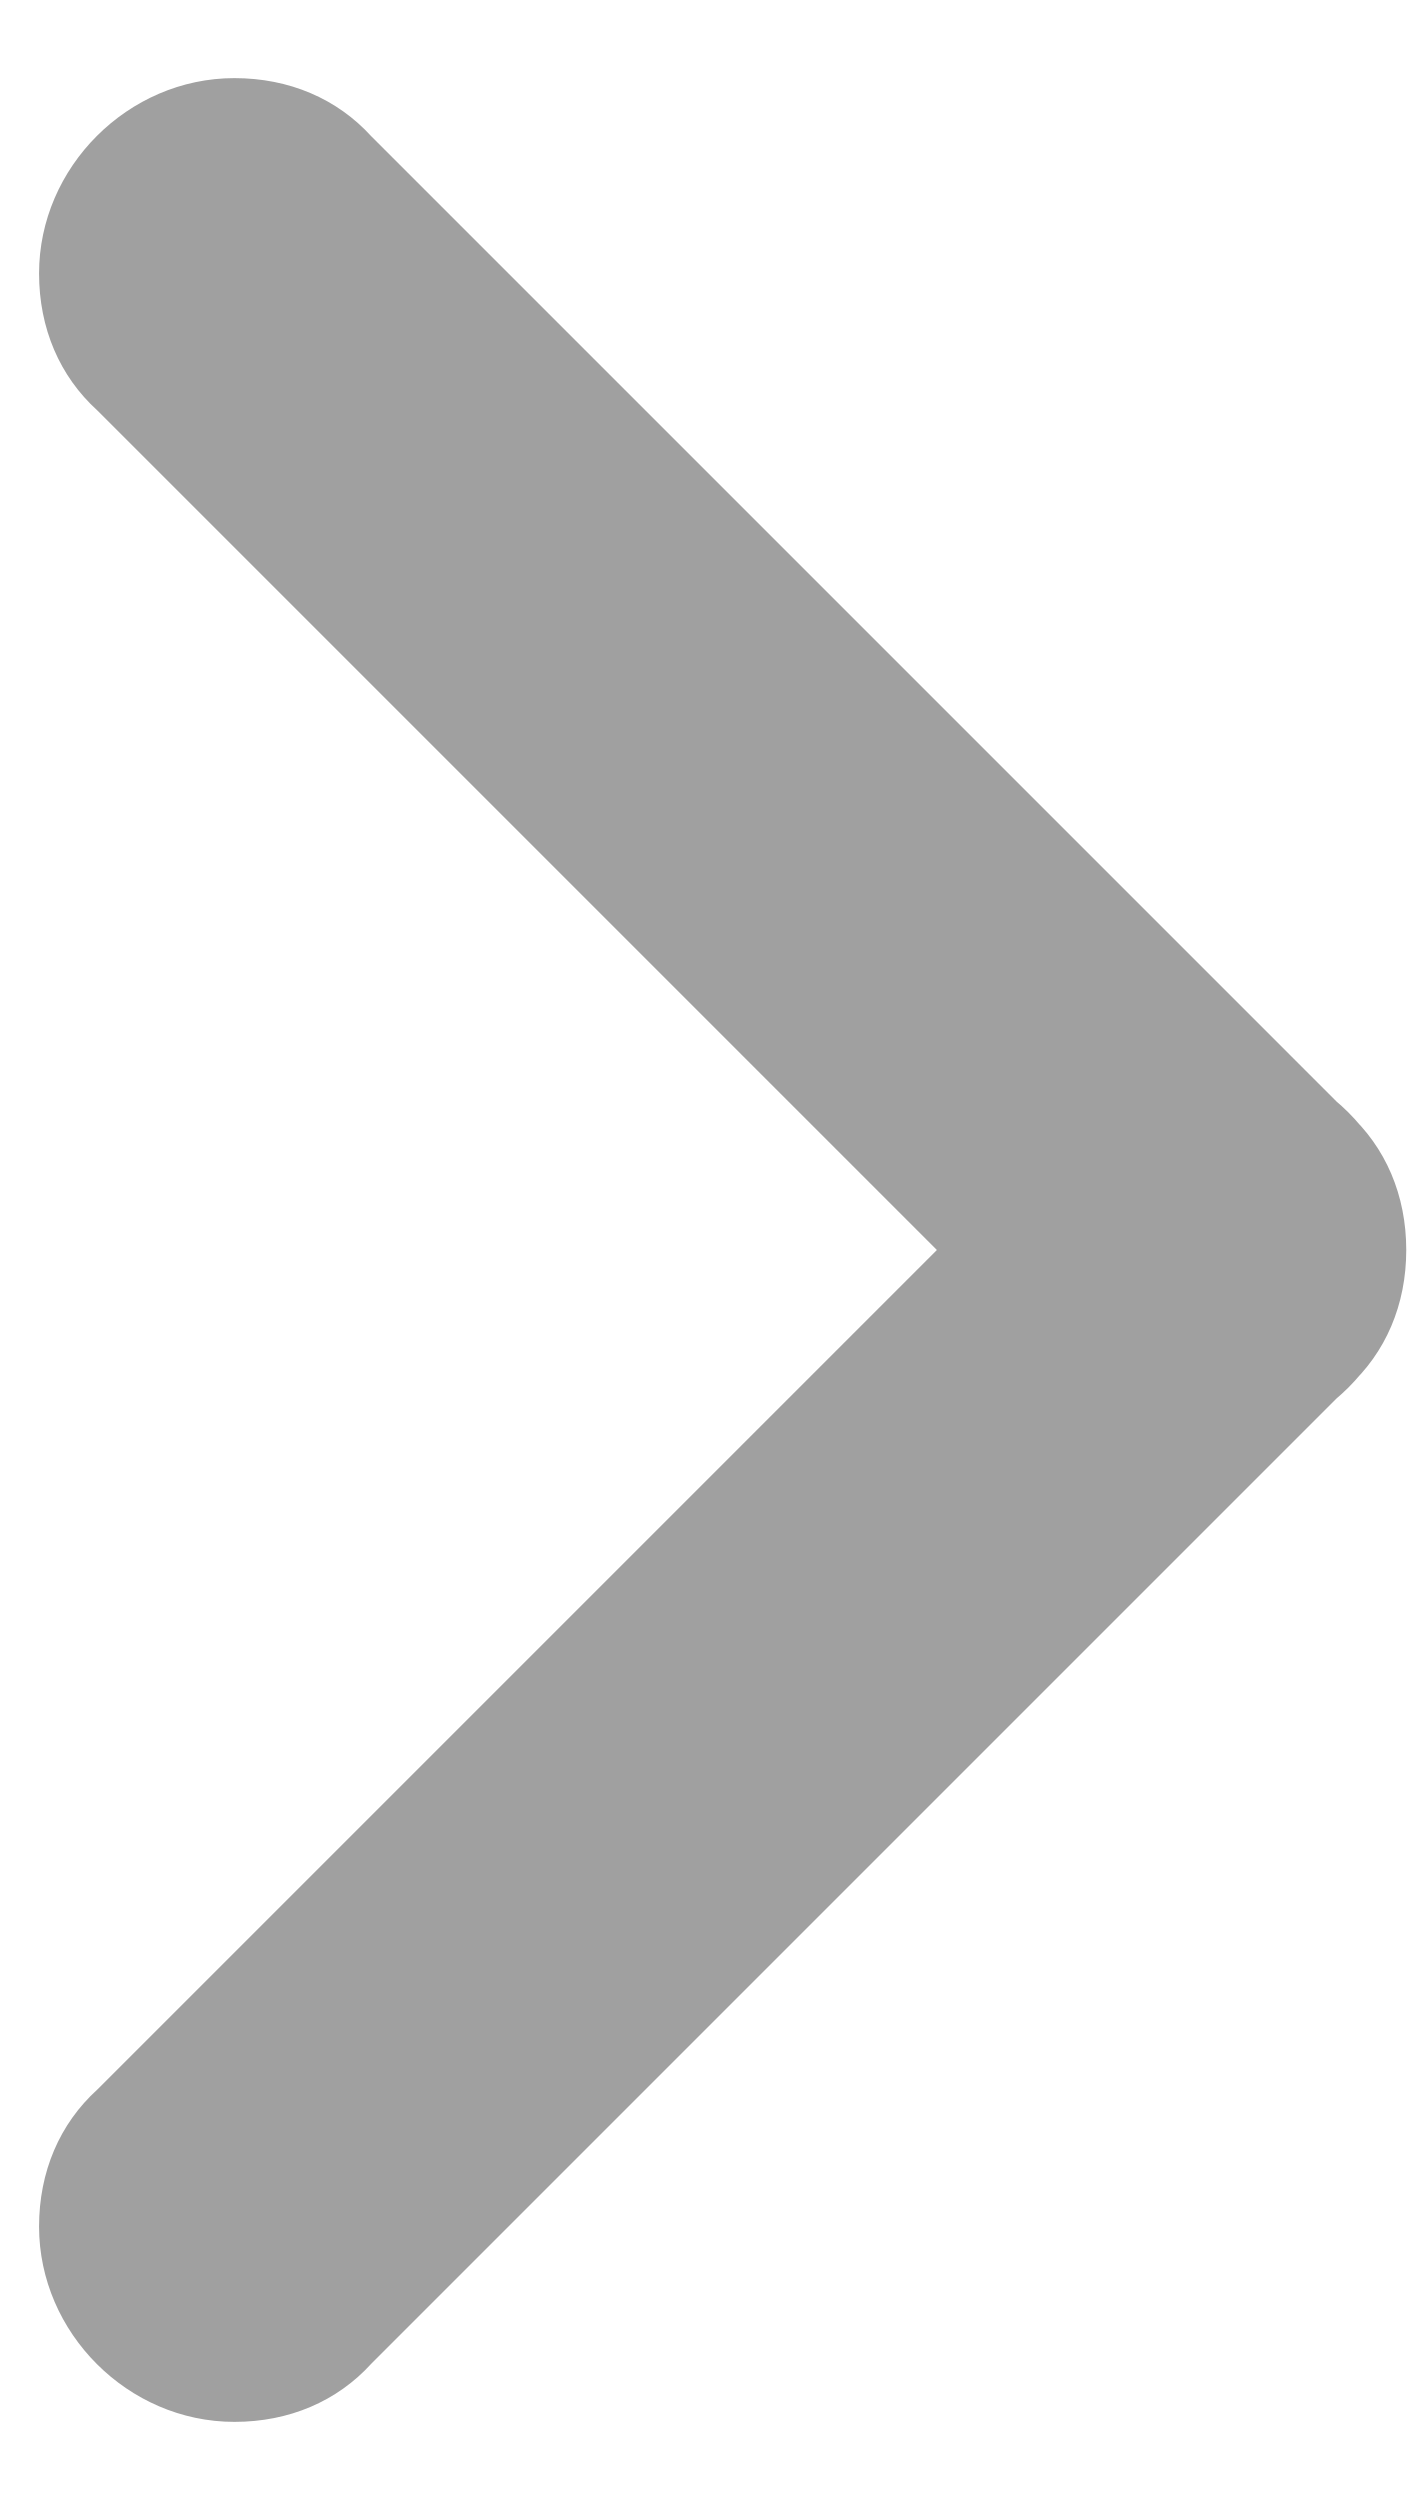
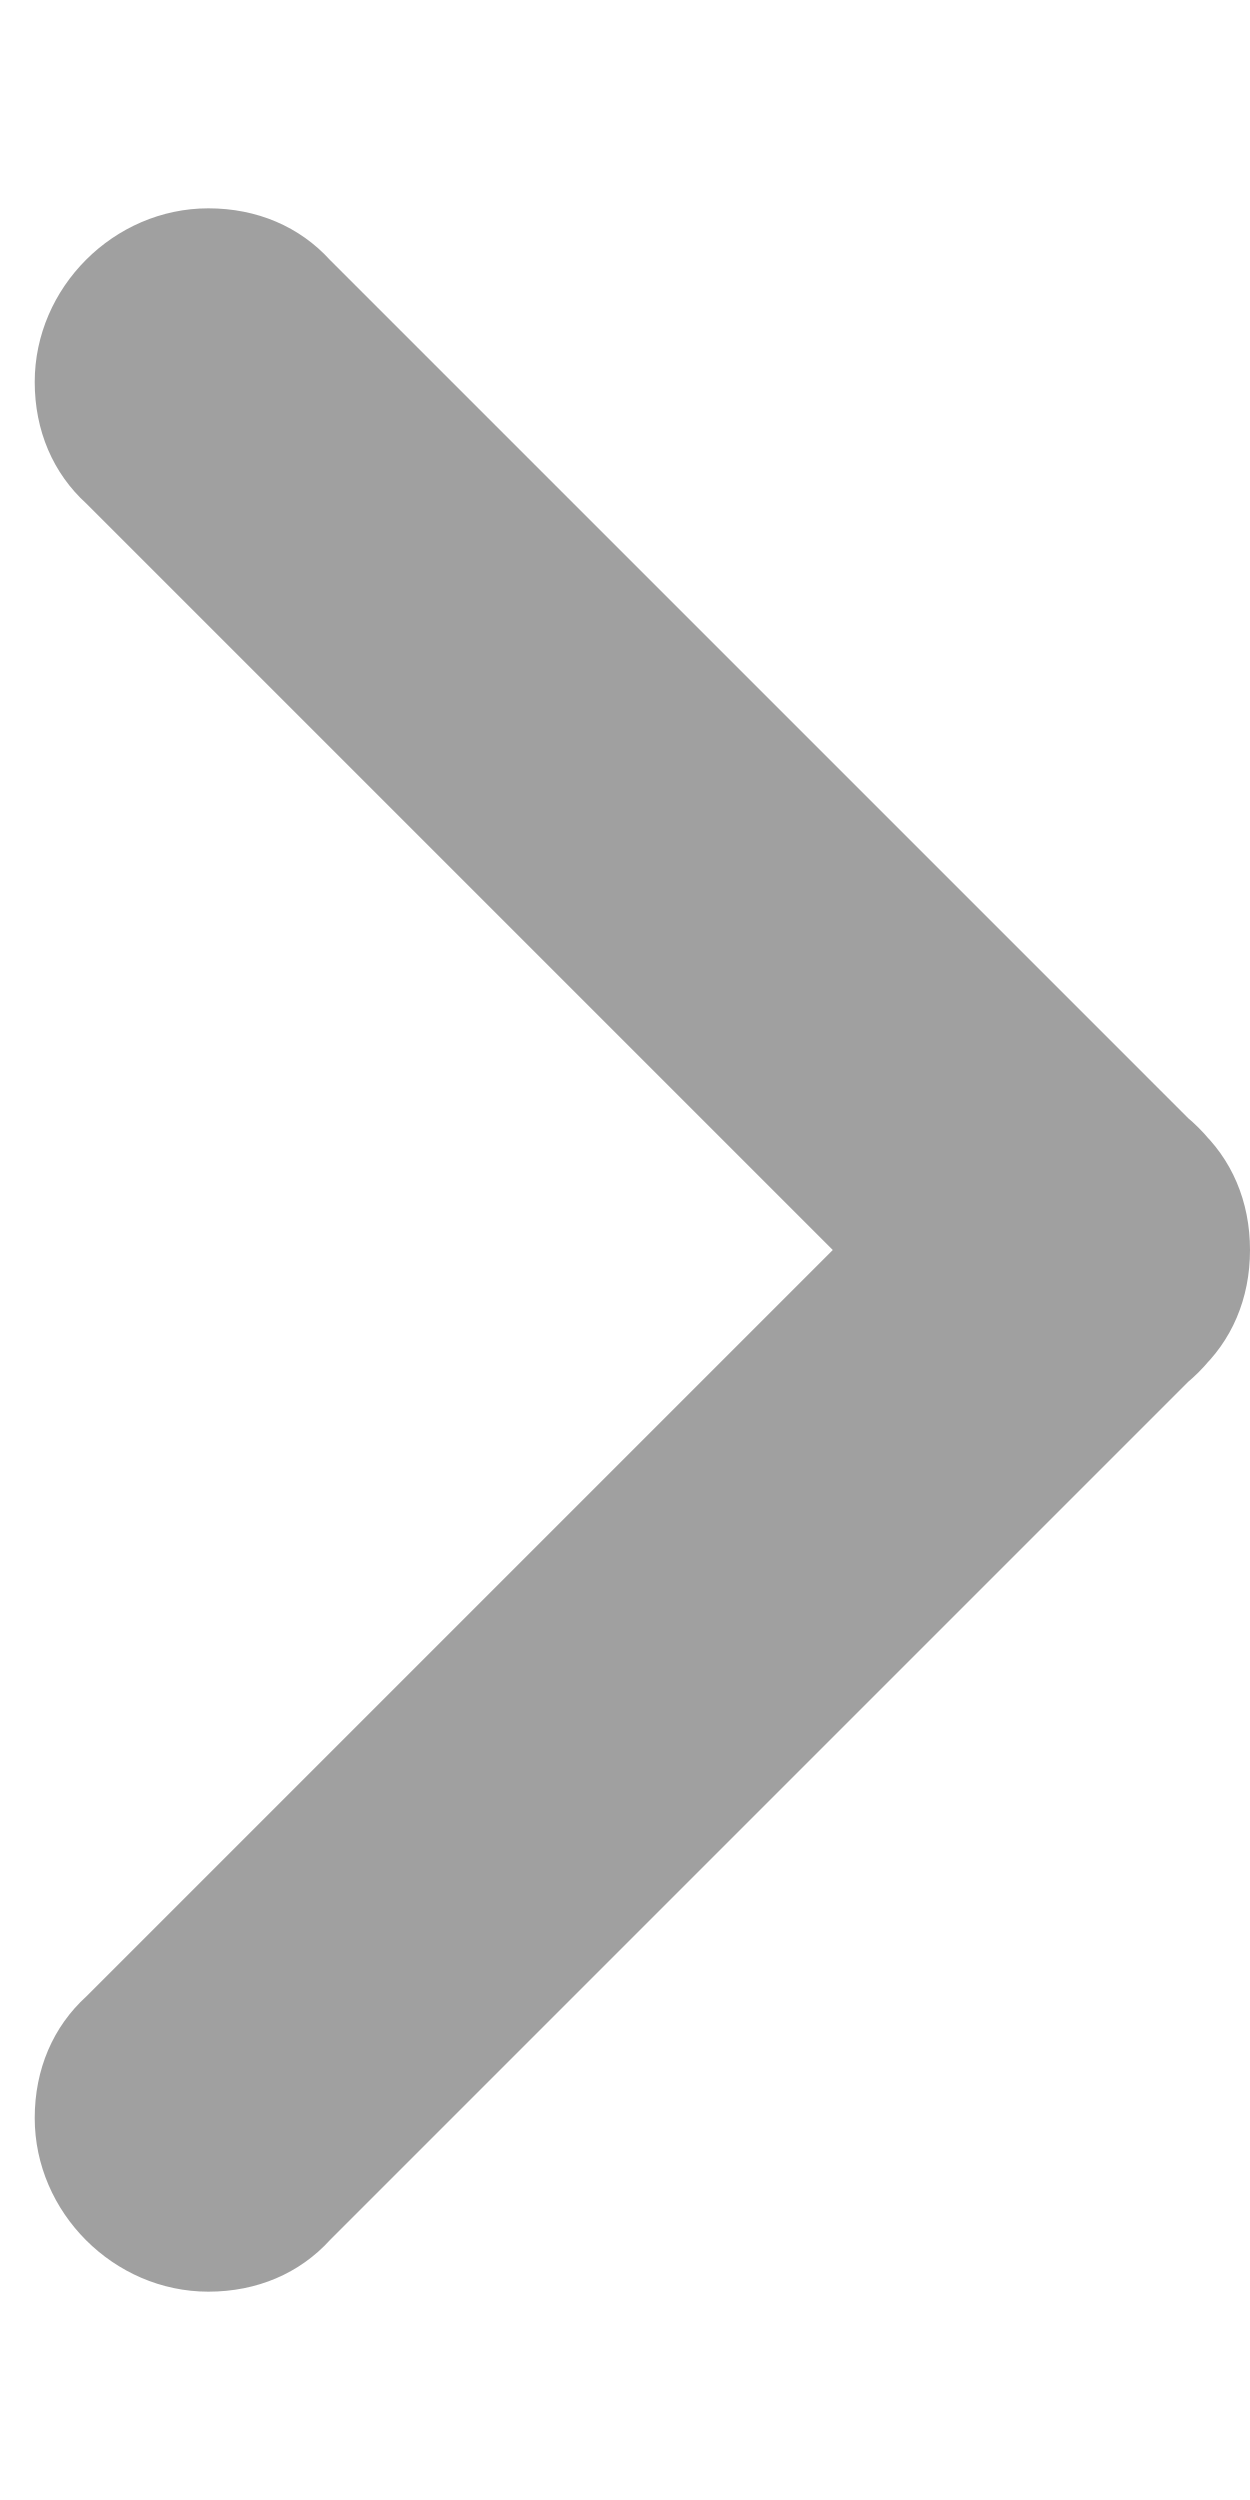
- <svg xmlns="http://www.w3.org/2000/svg" width="9" height="16" viewBox="0 0 9 16" fill="none">
+ <svg xmlns="http://www.w3.org/2000/svg" width="5" height="10" viewBox="0 0 9 16" fill="none">
  <path d="M2.377 15.127L8.627 8.877C8.868 8.658 9 8.351 9 8C9 7.32 8.43 6.75 7.75 6.75C7.399 6.75 7.092 6.882 6.873 7.123L0.623 13.373C0.382 13.592 0.25 13.899 0.25 14.25C0.25 14.93 0.82 15.5 1.5 15.5C1.851 15.5 2.158 15.368 2.377 15.127ZM8.627 7.123L2.377 0.873C2.158 0.632 1.851 0.5 1.5 0.5C0.82 0.5 0.25 1.07 0.25 1.75C0.25 2.101 0.382 2.408 0.623 2.627L6.873 8.877C7.092 9.118 7.399 9.25 7.75 9.25C8.43 9.25 9 8.68 9 8C9 7.649 8.868 7.342 8.627 7.123Z" fill="#A0A0A0" />
</svg>
